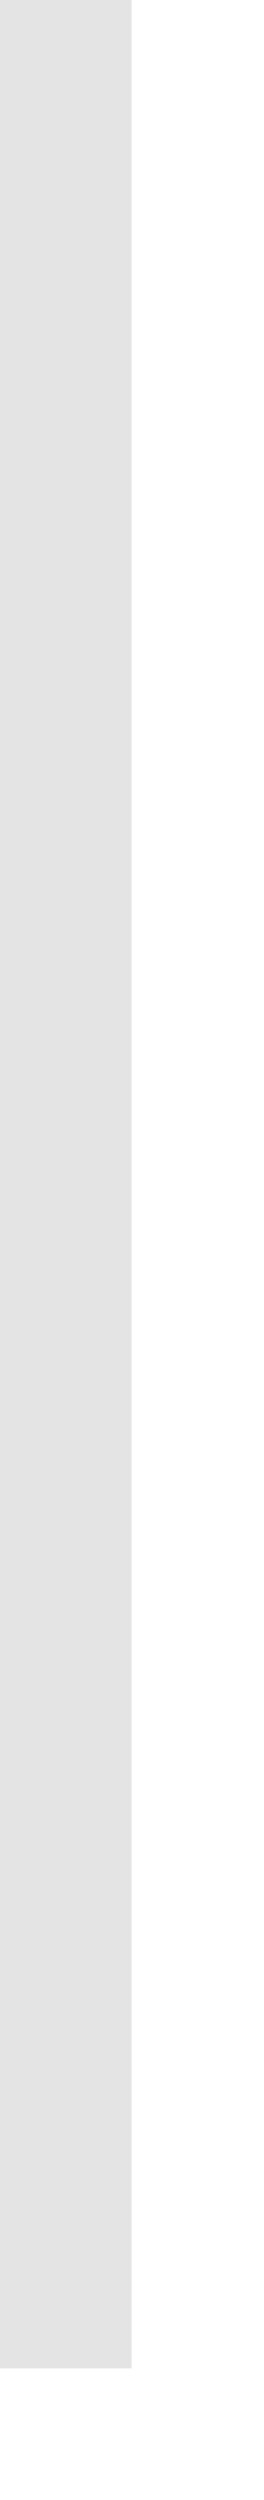
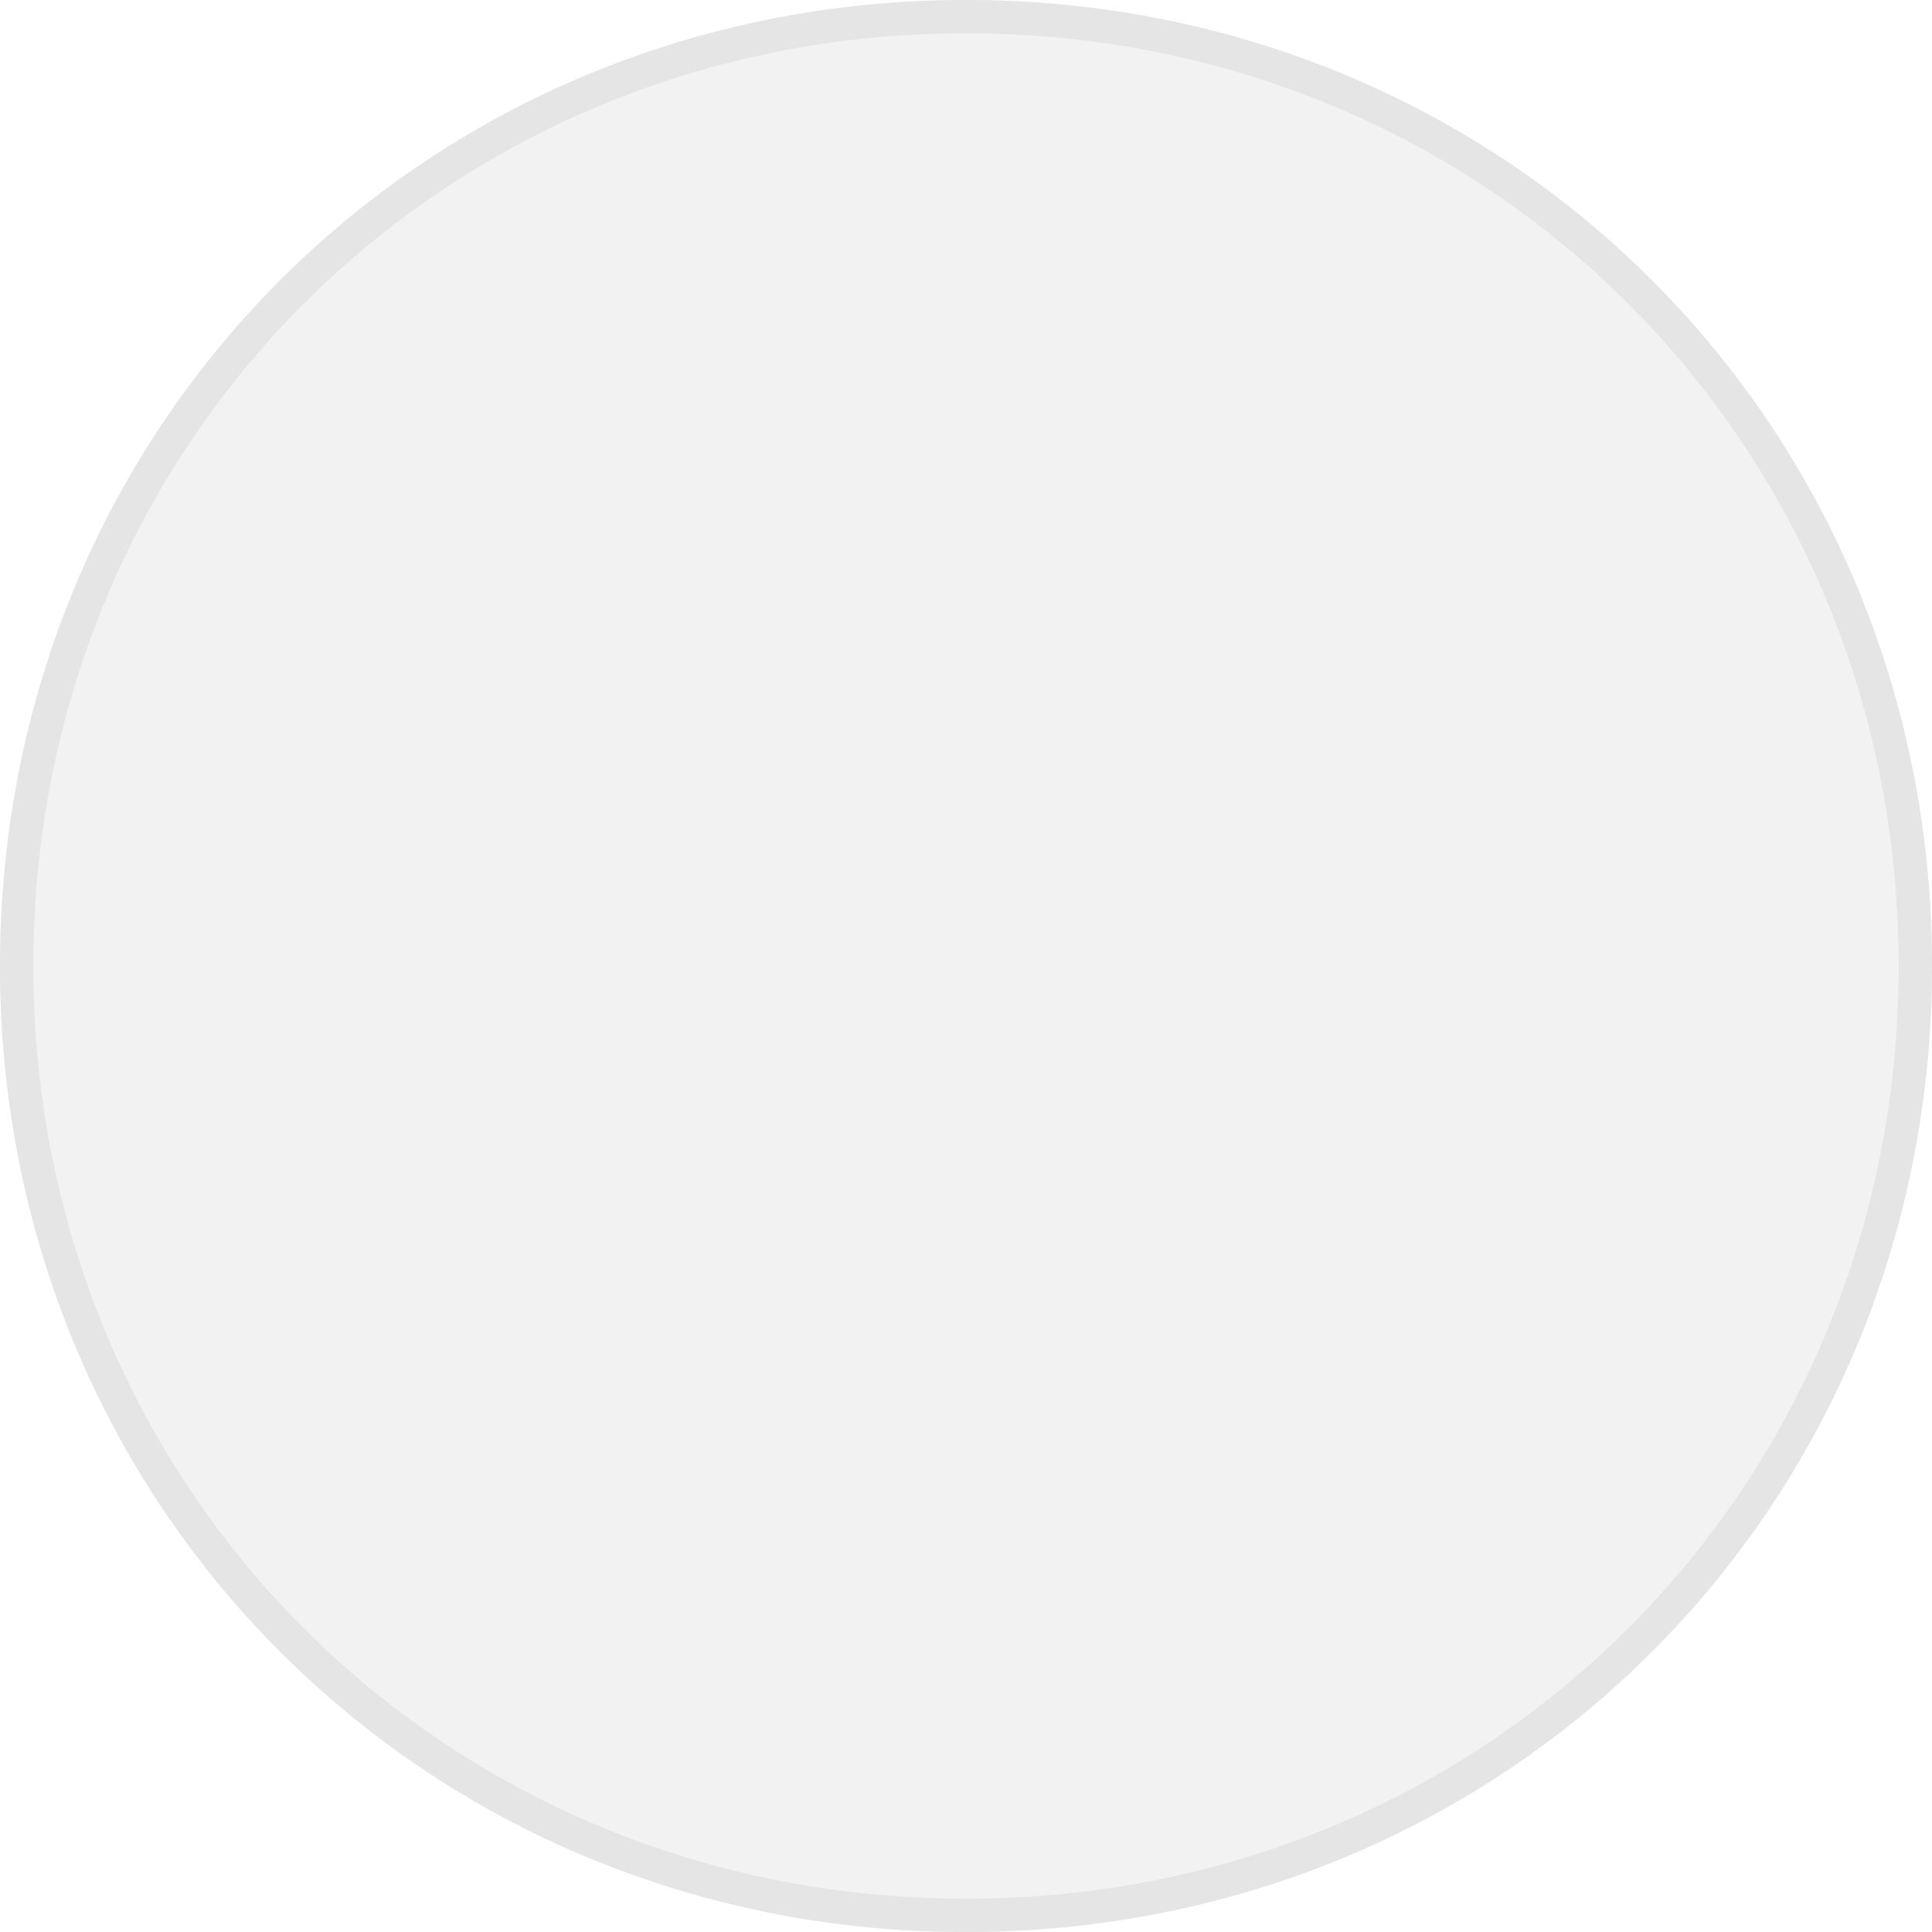
- <svg xmlns="http://www.w3.org/2000/svg" version="1.1" width="2px" height="19px">
-   <g transform="matrix(1 0 0 1 -187 -492 )">
-     <path d="M 187.5 492  L 187.5 510  " stroke-width="1" stroke="#e4e4e4" fill="none" />
+ <svg xmlns="http://www.w3.org/2000/svg" version="1.1" width="58px" height="58px">
+   <g transform="matrix(1 0 0 1 -627 -768 )">
+     <path d="M 656 768  C 672.24 768  685 780.76  685 797  C 685 813.24  672.24 826  656 826  C 639.76 826  627 813.24  627 797  C 627 780.76  639.76 768  656 768  Z " fill-rule="nonzero" fill="#f2f2f2" stroke="none" />
+     <path d="M 656 768.5  C 671.96 768.5  684.5 781.04  684.5 797  C 684.5 812.96  671.96 825.5  656 825.5  C 640.04 825.5  627.5 812.96  627.5 797  C 627.5 781.04  640.04 768.5  656 768.5  Z " stroke-width="1" stroke="#e5e5e5" fill="none" />
  </g>
</svg>
